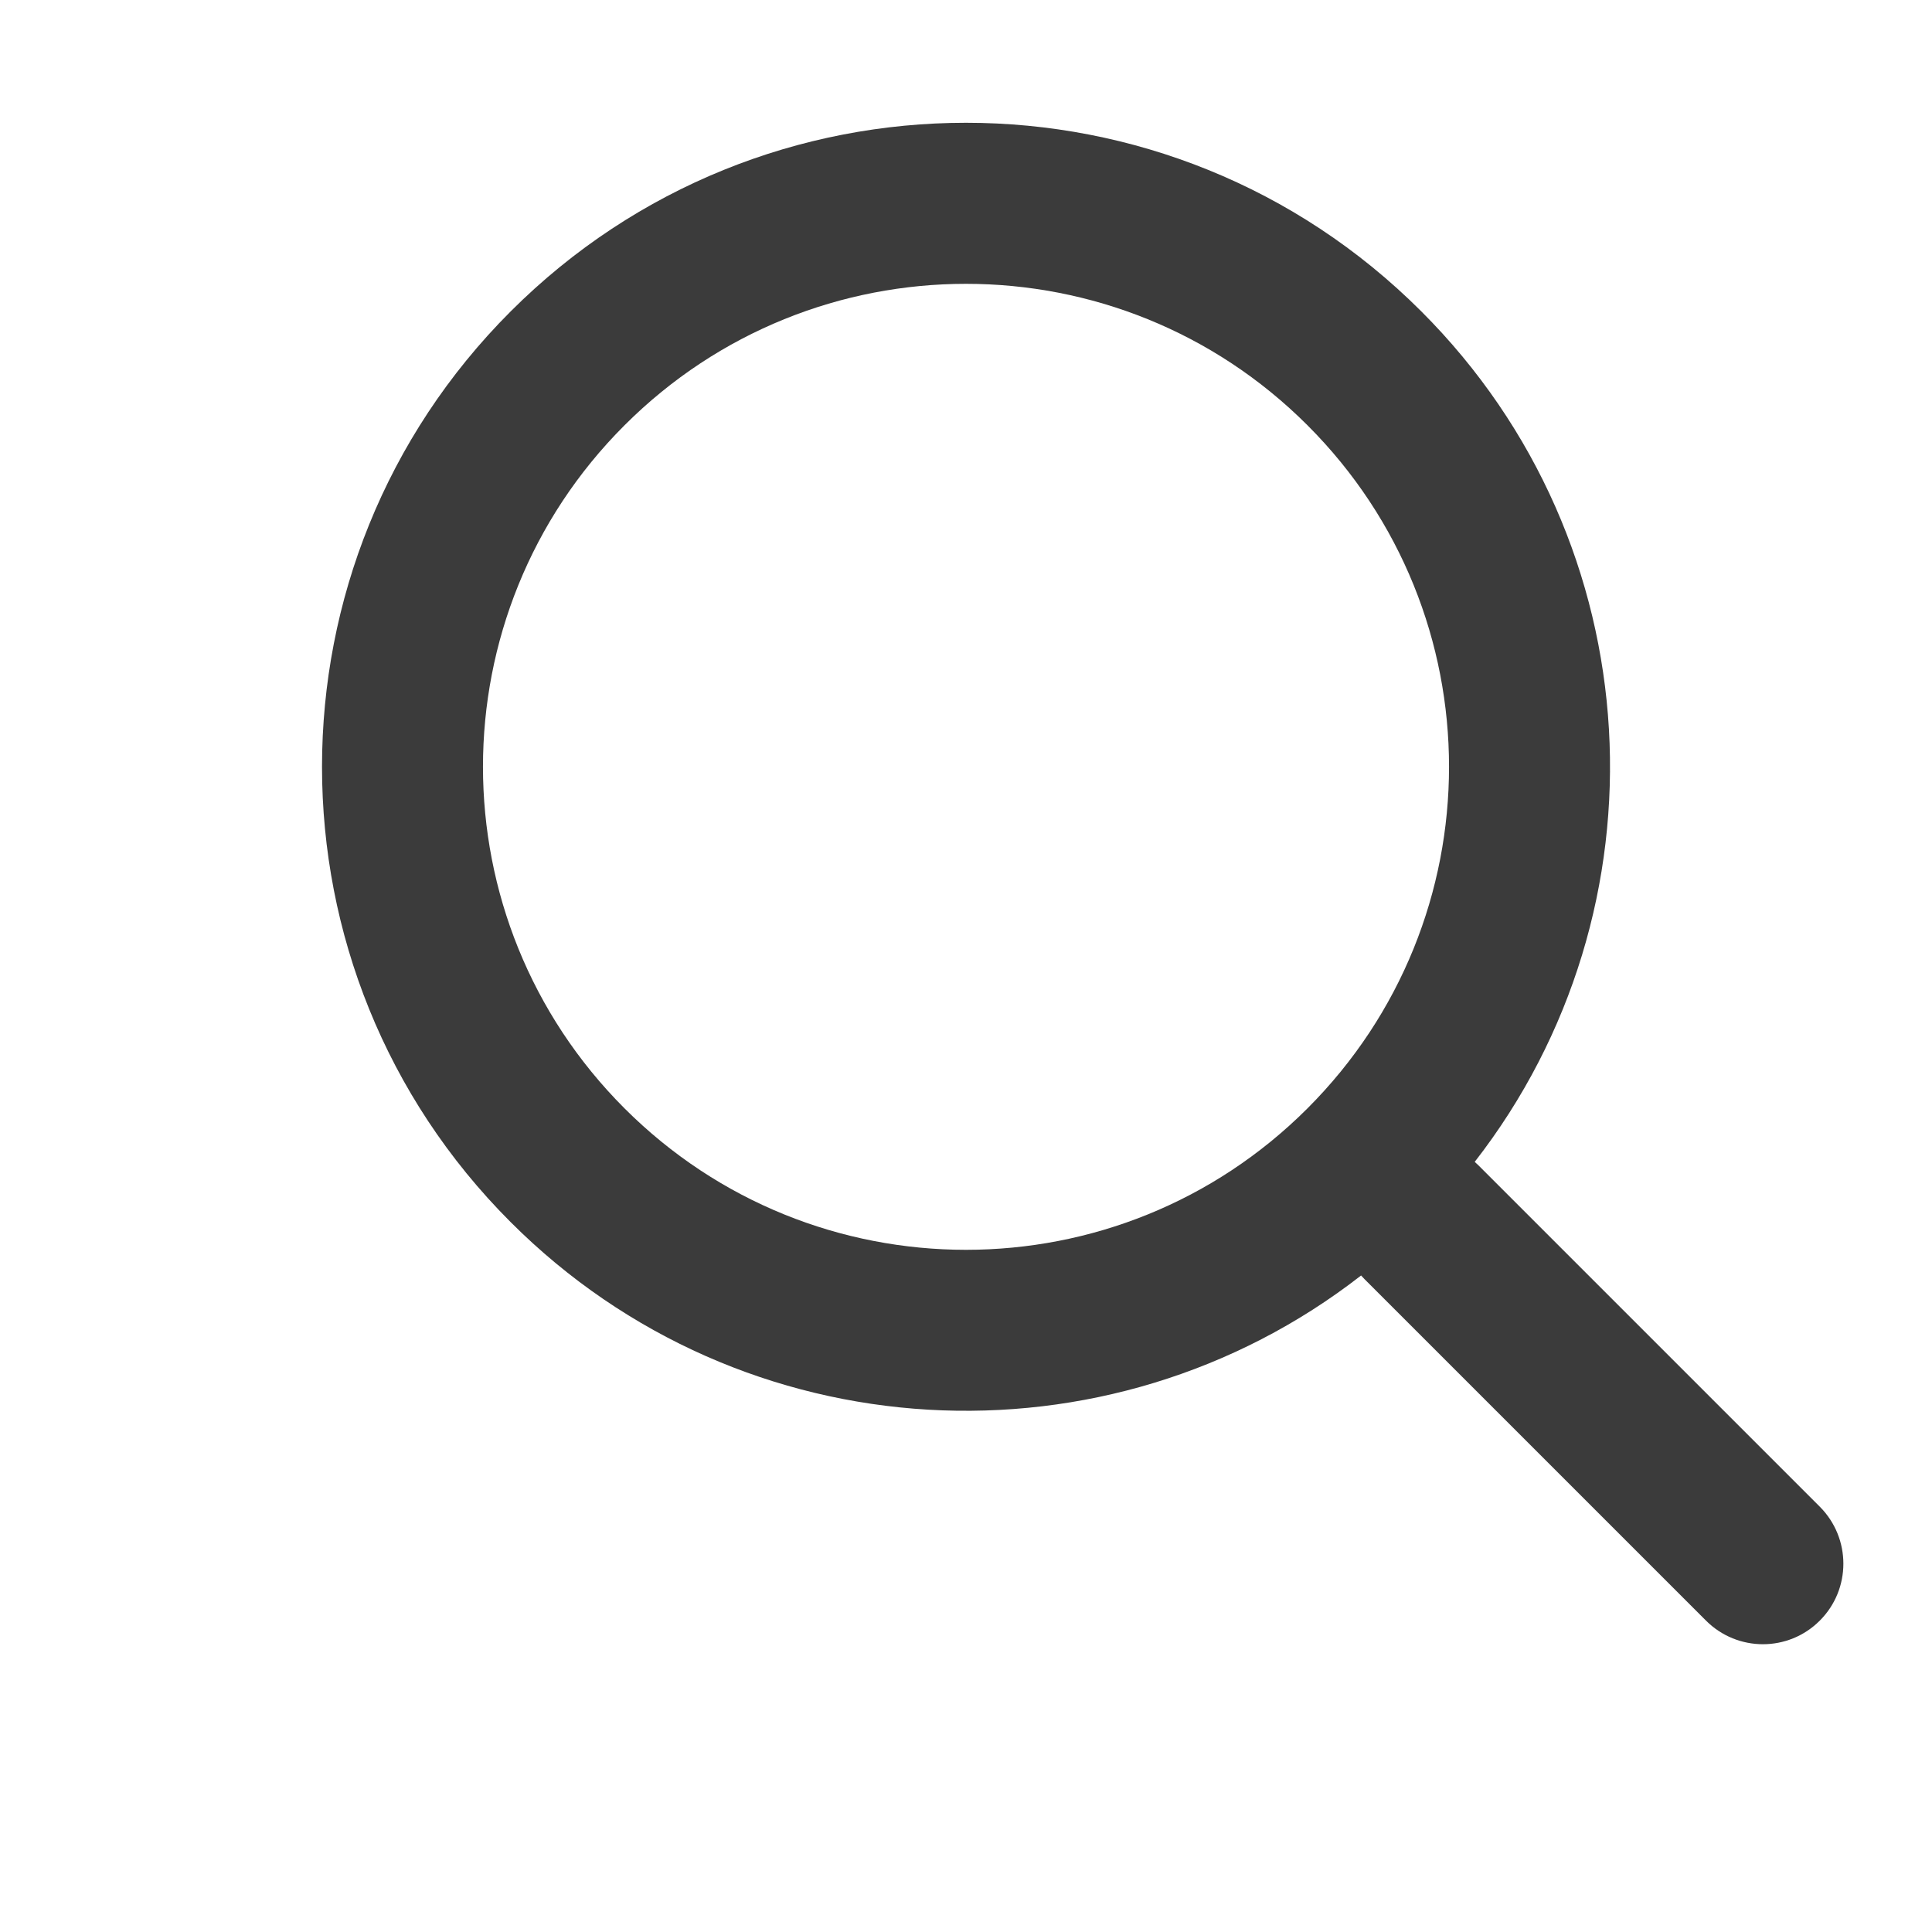
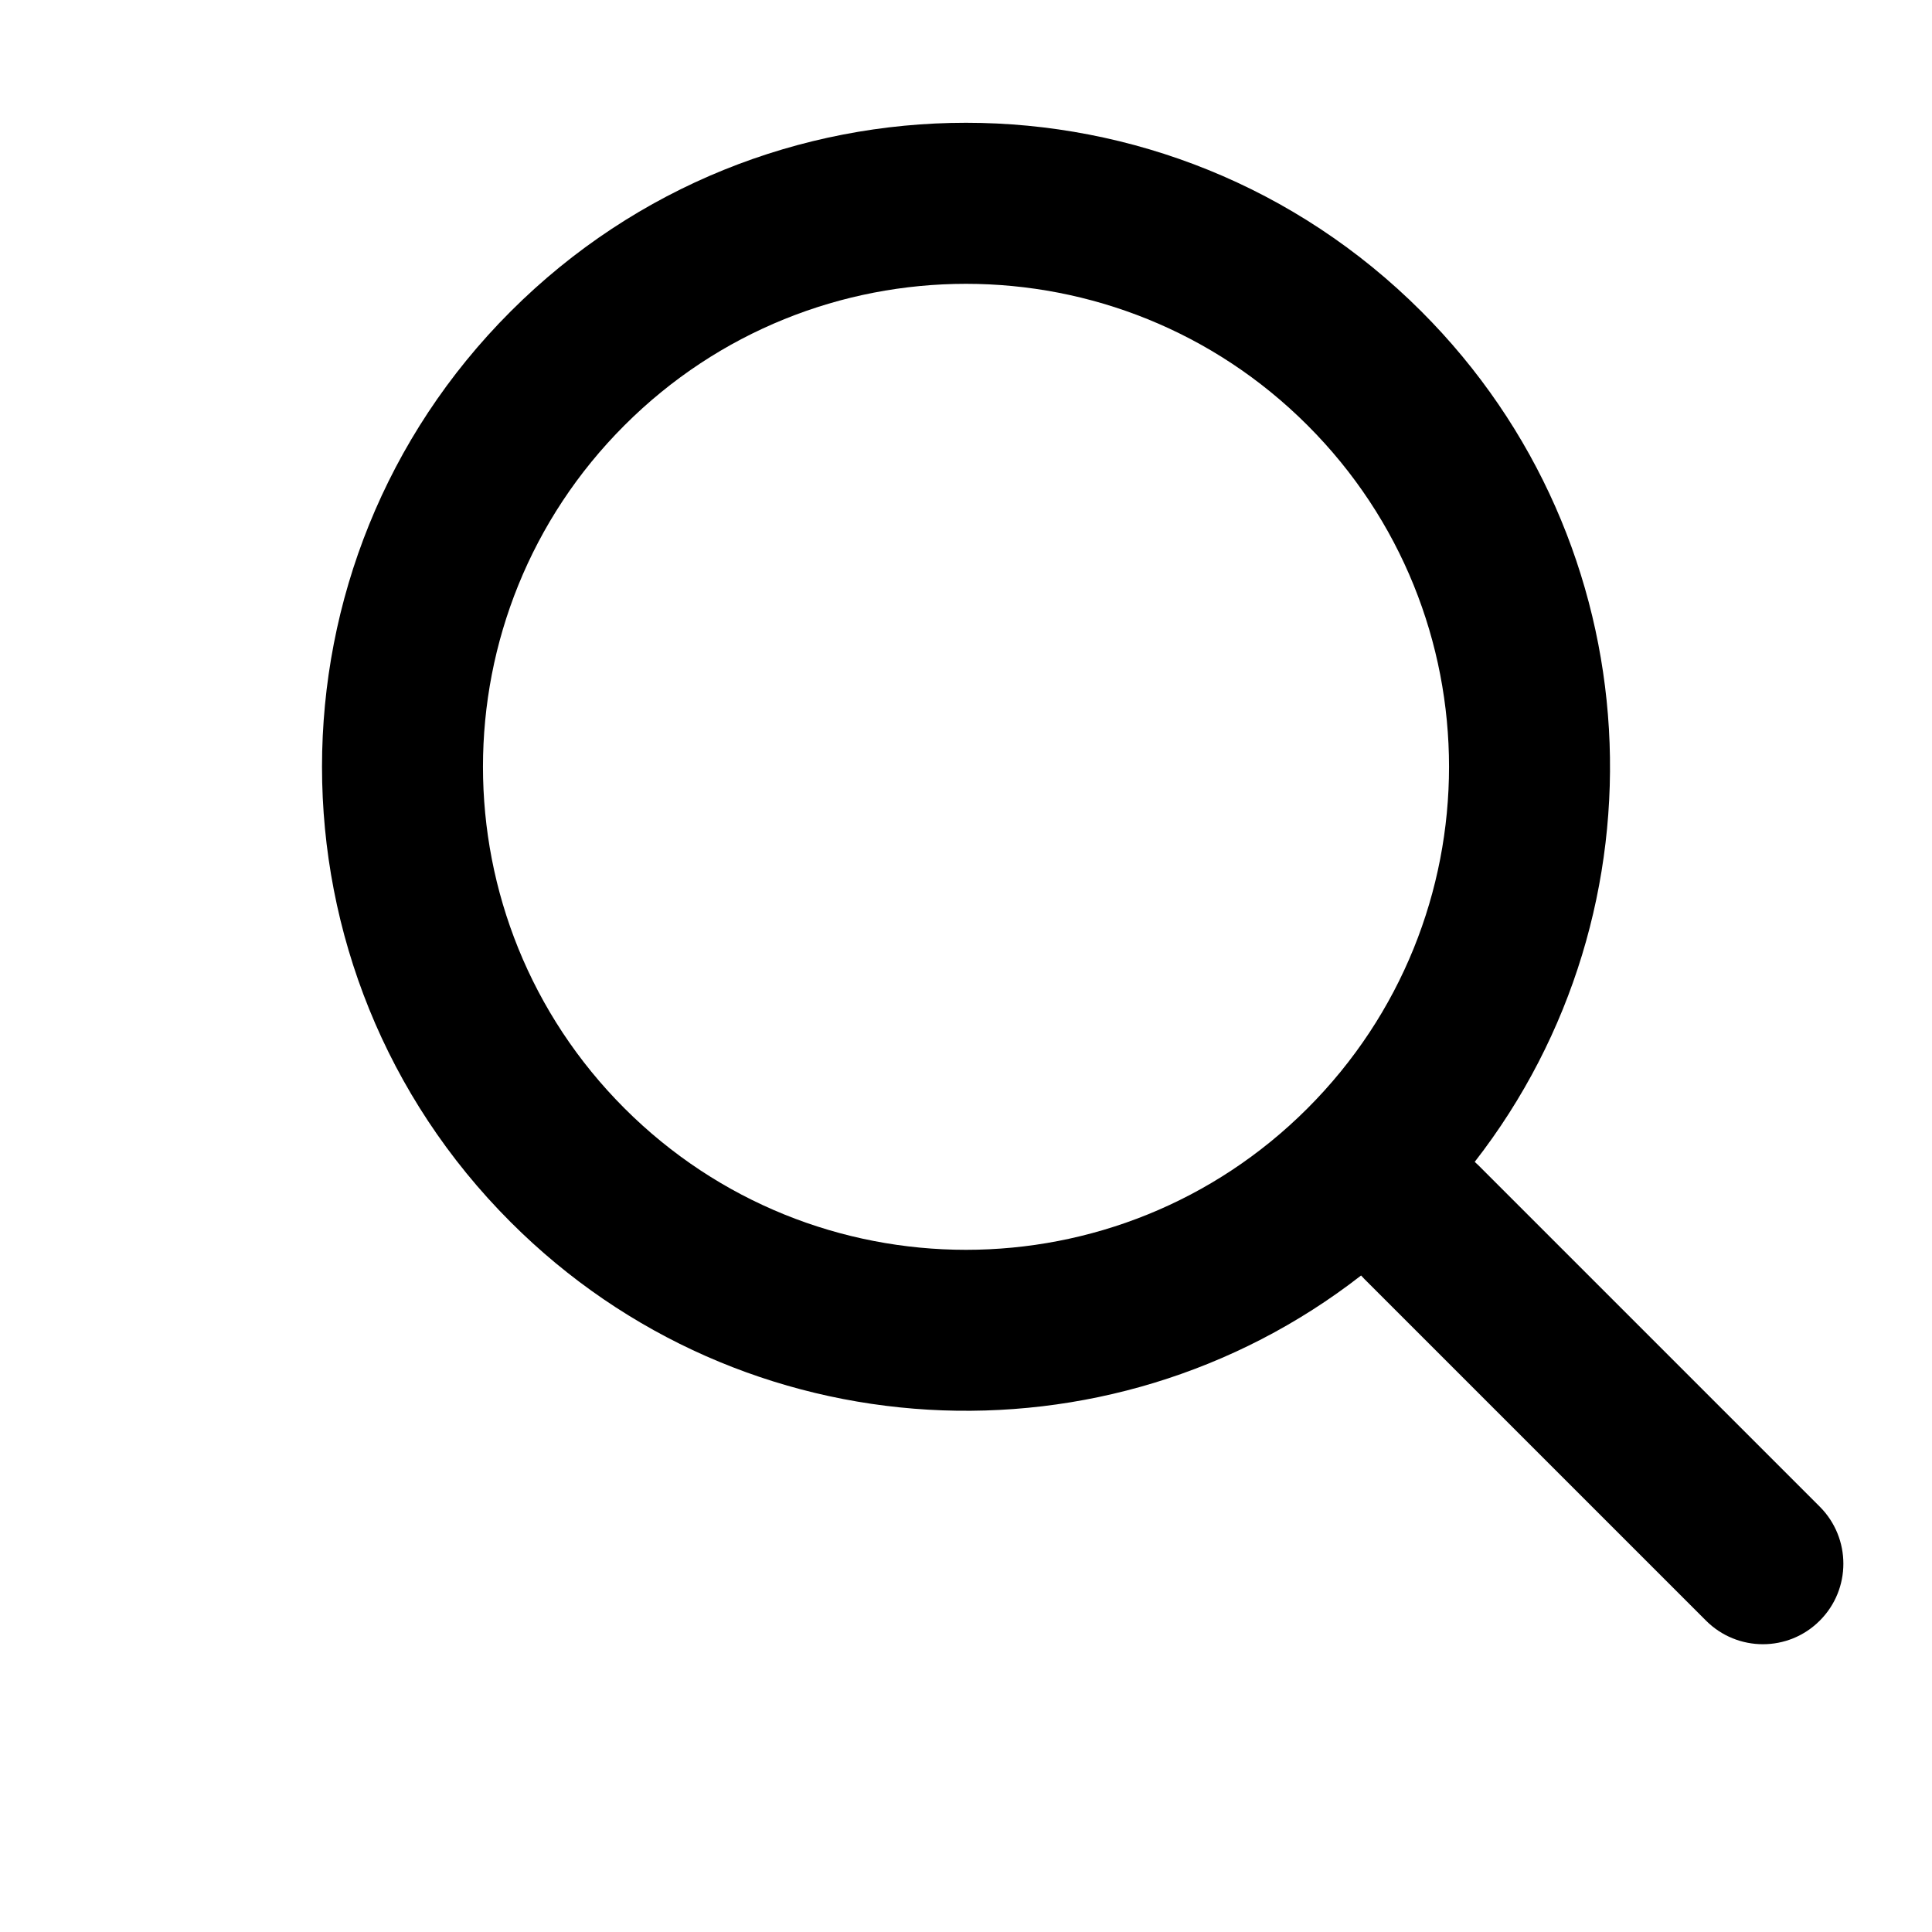
<svg xmlns="http://www.w3.org/2000/svg" width="16" height="16" id="screenshot-5e4b2e7a-83c5-80db-8005-ad4254210c7b" viewBox="0 0 16 16" fill="none" version="1.1">
  <g id="shape-5e4b2e7a-83c5-80db-8005-ad4254210c7b">
    <g class="frame-container-wrapper">
      <g class="frame-container-blur">
        <g class="frame-container-shadows">
          <g fill="none">
            <g class="fills" id="fills-5e4b2e7a-83c5-80db-8005-ad4254210c7b">
              <rect rx="0" ry="0" x="0" y="0" width="16" height="16" transform="matrix(1, 0, 0, 1, 0, 0)" class="frame-background" />
            </g>
            <g class="frame-children">
-               <g id="shape-5e4b2e7a-83c5-80db-8005-ad4254210c7c" rx="0" ry="0" style="fill: rgb(0, 0, 0);">
+               <g id="shape-5e4b2e7a-83c5-80db-8005-ad4254210c7c" rx="0" ry="0" style="fill: currentColor;">
                <g id="shape-5e4b2e7a-83c5-80db-8005-ad4254210c7d" style="display: none;">
                  <g class="fills" id="fills-5e4b2e7a-83c5-80db-8005-ad4254210c7d">
-                     <rect width="16" height="16" x="0" transform="matrix(1, 0, 0, 1, 0, 0)" style="fill: rgb(59, 59, 59); fill-opacity: 1;" ry="0" fill="none" rx="0" y="0" />
+                     <rect width="16" height="16" x="0" transform="matrix(1, 0, 0, 1, 0, 0)" style="fill: currentColor; fill-opacity: 1;" ry="0" fill="none" rx="0" y="0" />
                  </g>
                </g>
                <g id="shape-5e4b2e7a-83c5-80db-8005-ad4254210c7e">
                  <g class="fills" id="fills-5e4b2e7a-83c5-80db-8005-ad4254210c7e">
-                     <path d="M12.213,9.622C13.842,7.529,13.695,4.502,11.771,2.579C9.688,0.496,6.312,0.496,4.229,2.579C2.146,4.662,2.146,8.039,4.229,10.121C6.152,12.045,9.179,12.192,11.272,10.563C11.281,10.573,11.29,10.583,11.3,10.593L14.128,13.421C14.389,13.682,14.811,13.682,15.071,13.421C15.331,13.161,15.331,12.739,15.071,12.478L12.243,9.65C12.233,9.64,12.223,9.631,12.213,9.622ZM10.828,3.522C12.391,5.084,12.391,7.616,10.828,9.179C9.266,10.741,6.734,10.741,5.172,9.179C3.609,7.616,3.609,5.084,5.172,3.522C6.734,1.96,9.266,1.96,10.828,3.522Z" fill-rule="evenodd" clip-rule="evenodd" style="fill: rgb(59, 59, 59); fill-opacity: 1;" />
+                     <path d="M12.213,9.622C13.842,7.529,13.695,4.502,11.771,2.579C9.688,0.496,6.312,0.496,4.229,2.579C2.146,4.662,2.146,8.039,4.229,10.121C6.152,12.045,9.179,12.192,11.272,10.563C11.281,10.573,11.29,10.583,11.3,10.593L14.128,13.421C14.389,13.682,14.811,13.682,15.071,13.421C15.331,13.161,15.331,12.739,15.071,12.478L12.243,9.65C12.233,9.64,12.223,9.631,12.213,9.622ZM10.828,3.522C12.391,5.084,12.391,7.616,10.828,9.179C9.266,10.741,6.734,10.741,5.172,9.179C3.609,7.616,3.609,5.084,5.172,3.522C6.734,1.96,9.266,1.96,10.828,3.522Z" fill-rule="evenodd" clip-rule="evenodd" style="fill: currentColor; fill-opacity: 1;" />
                  </g>
                </g>
              </g>
            </g>
          </g>
        </g>
      </g>
    </g>
  </g>
</svg>
